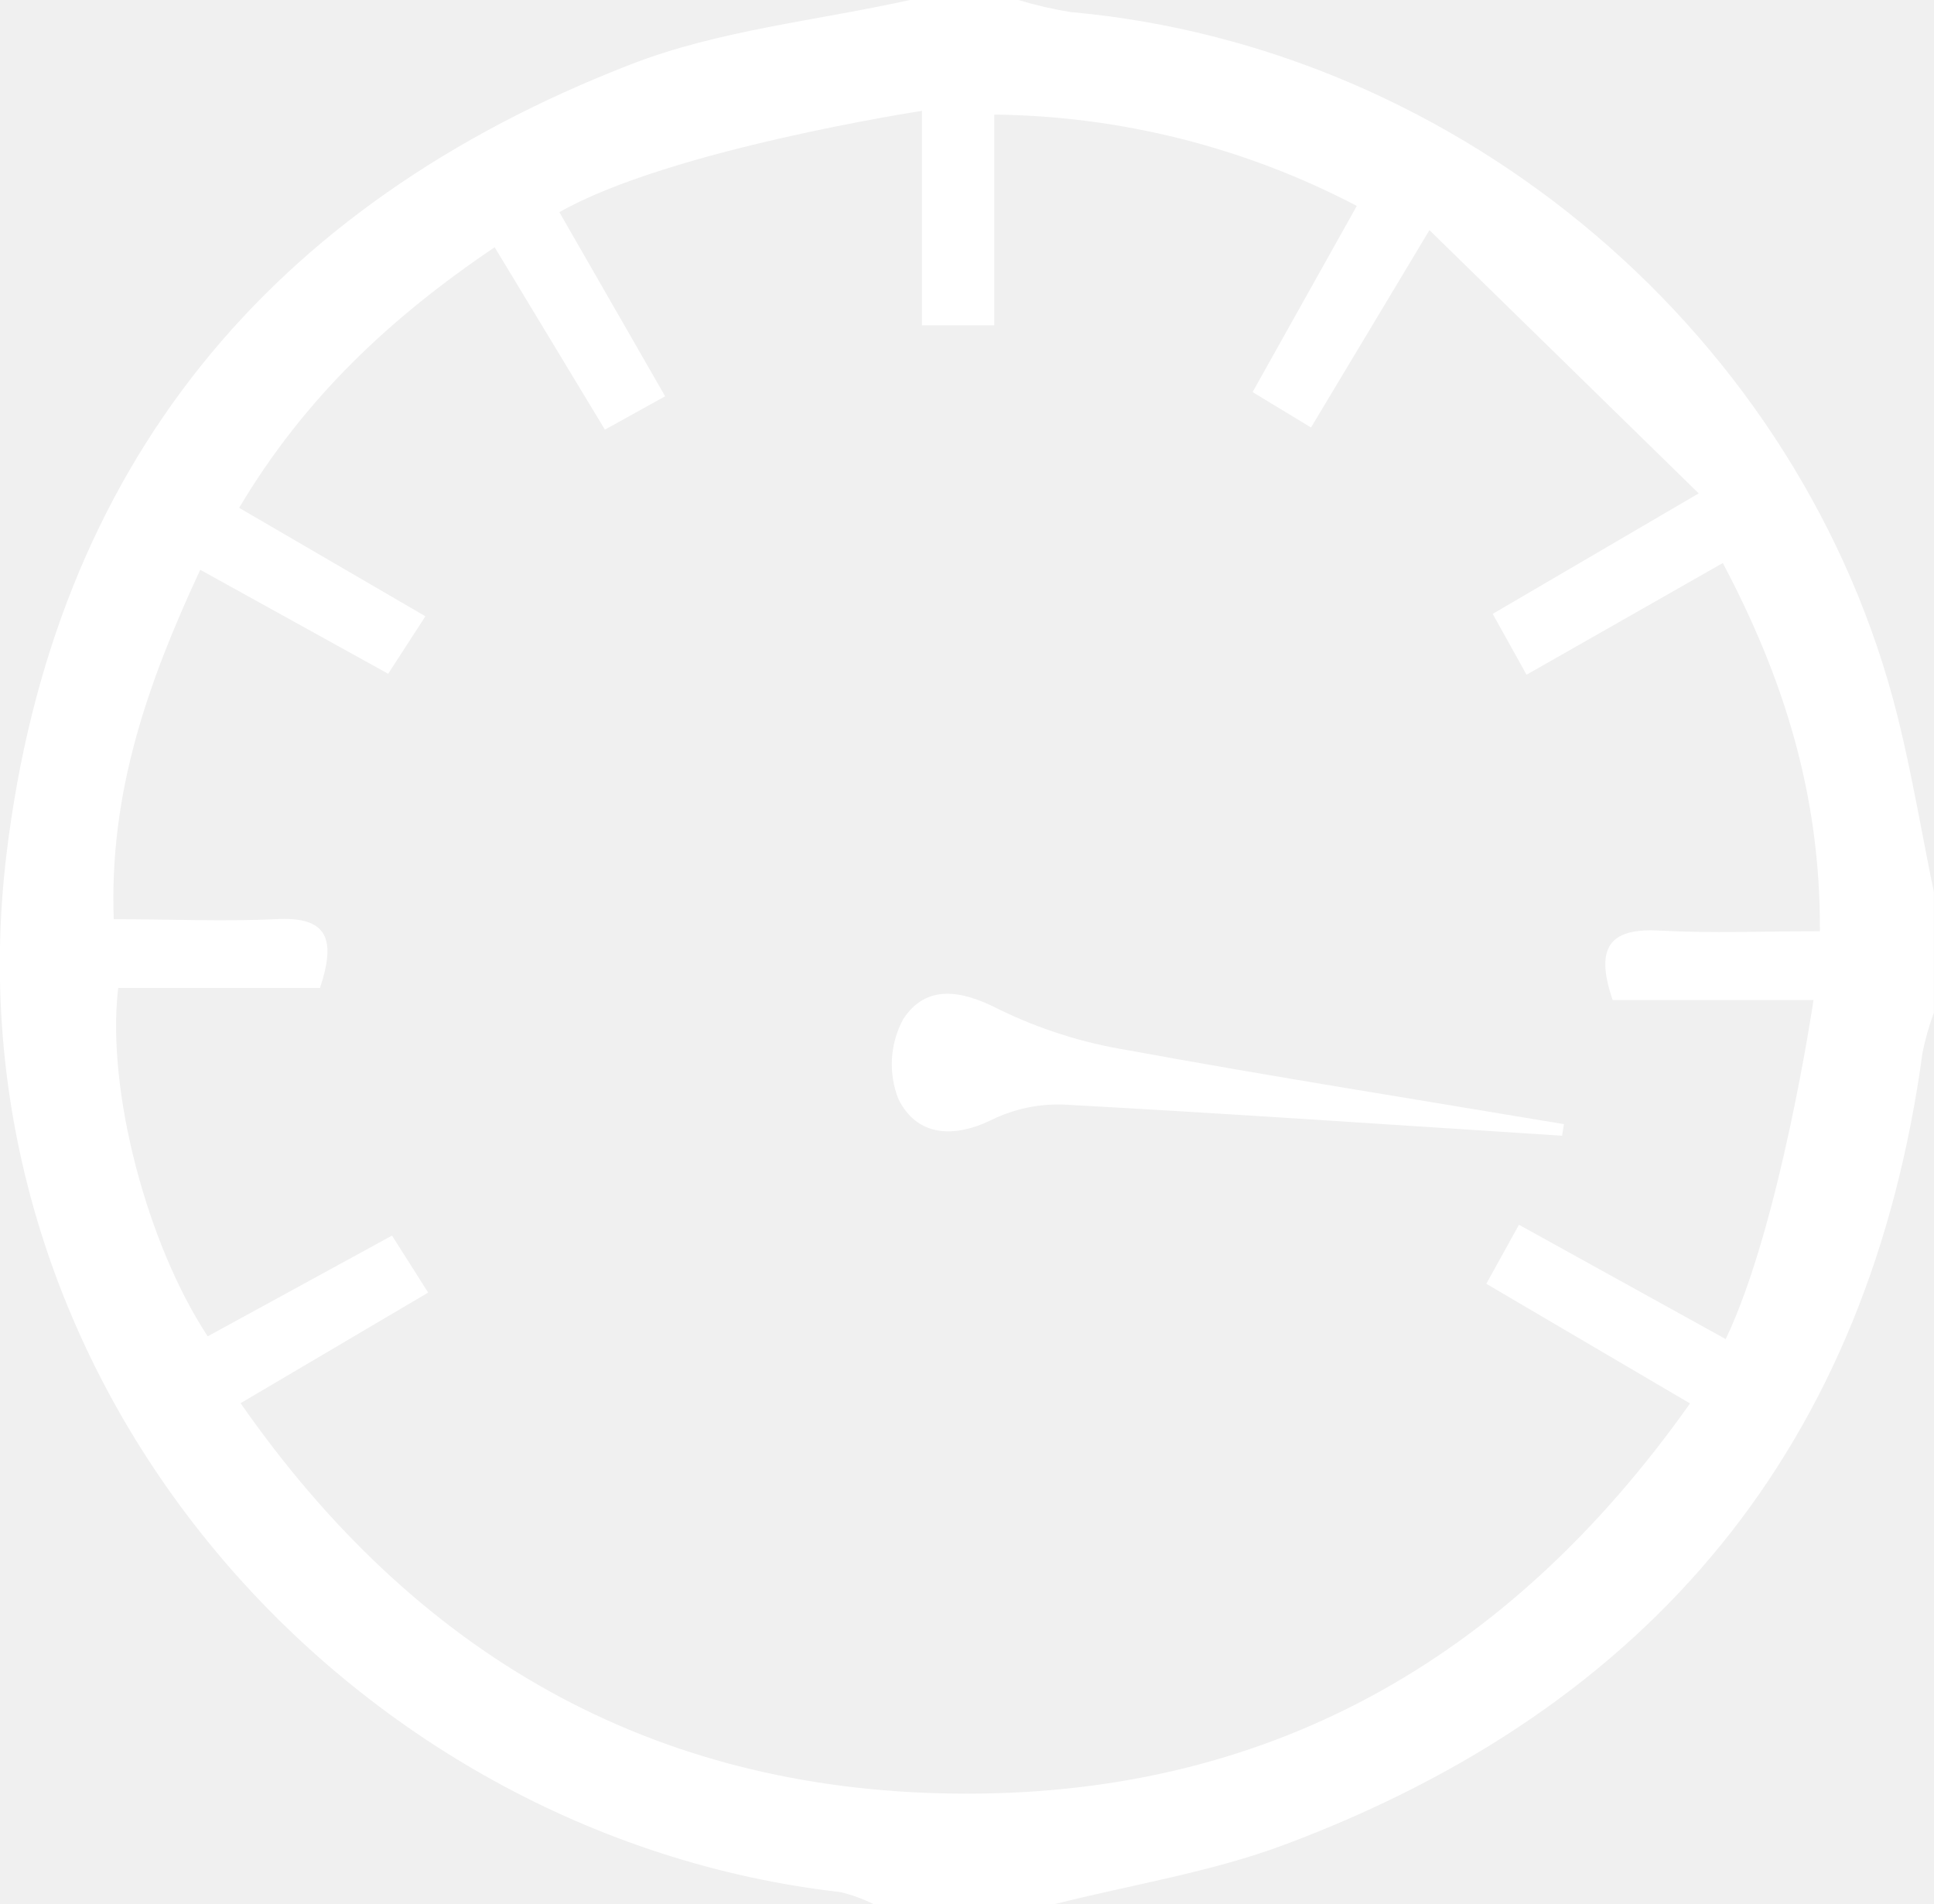
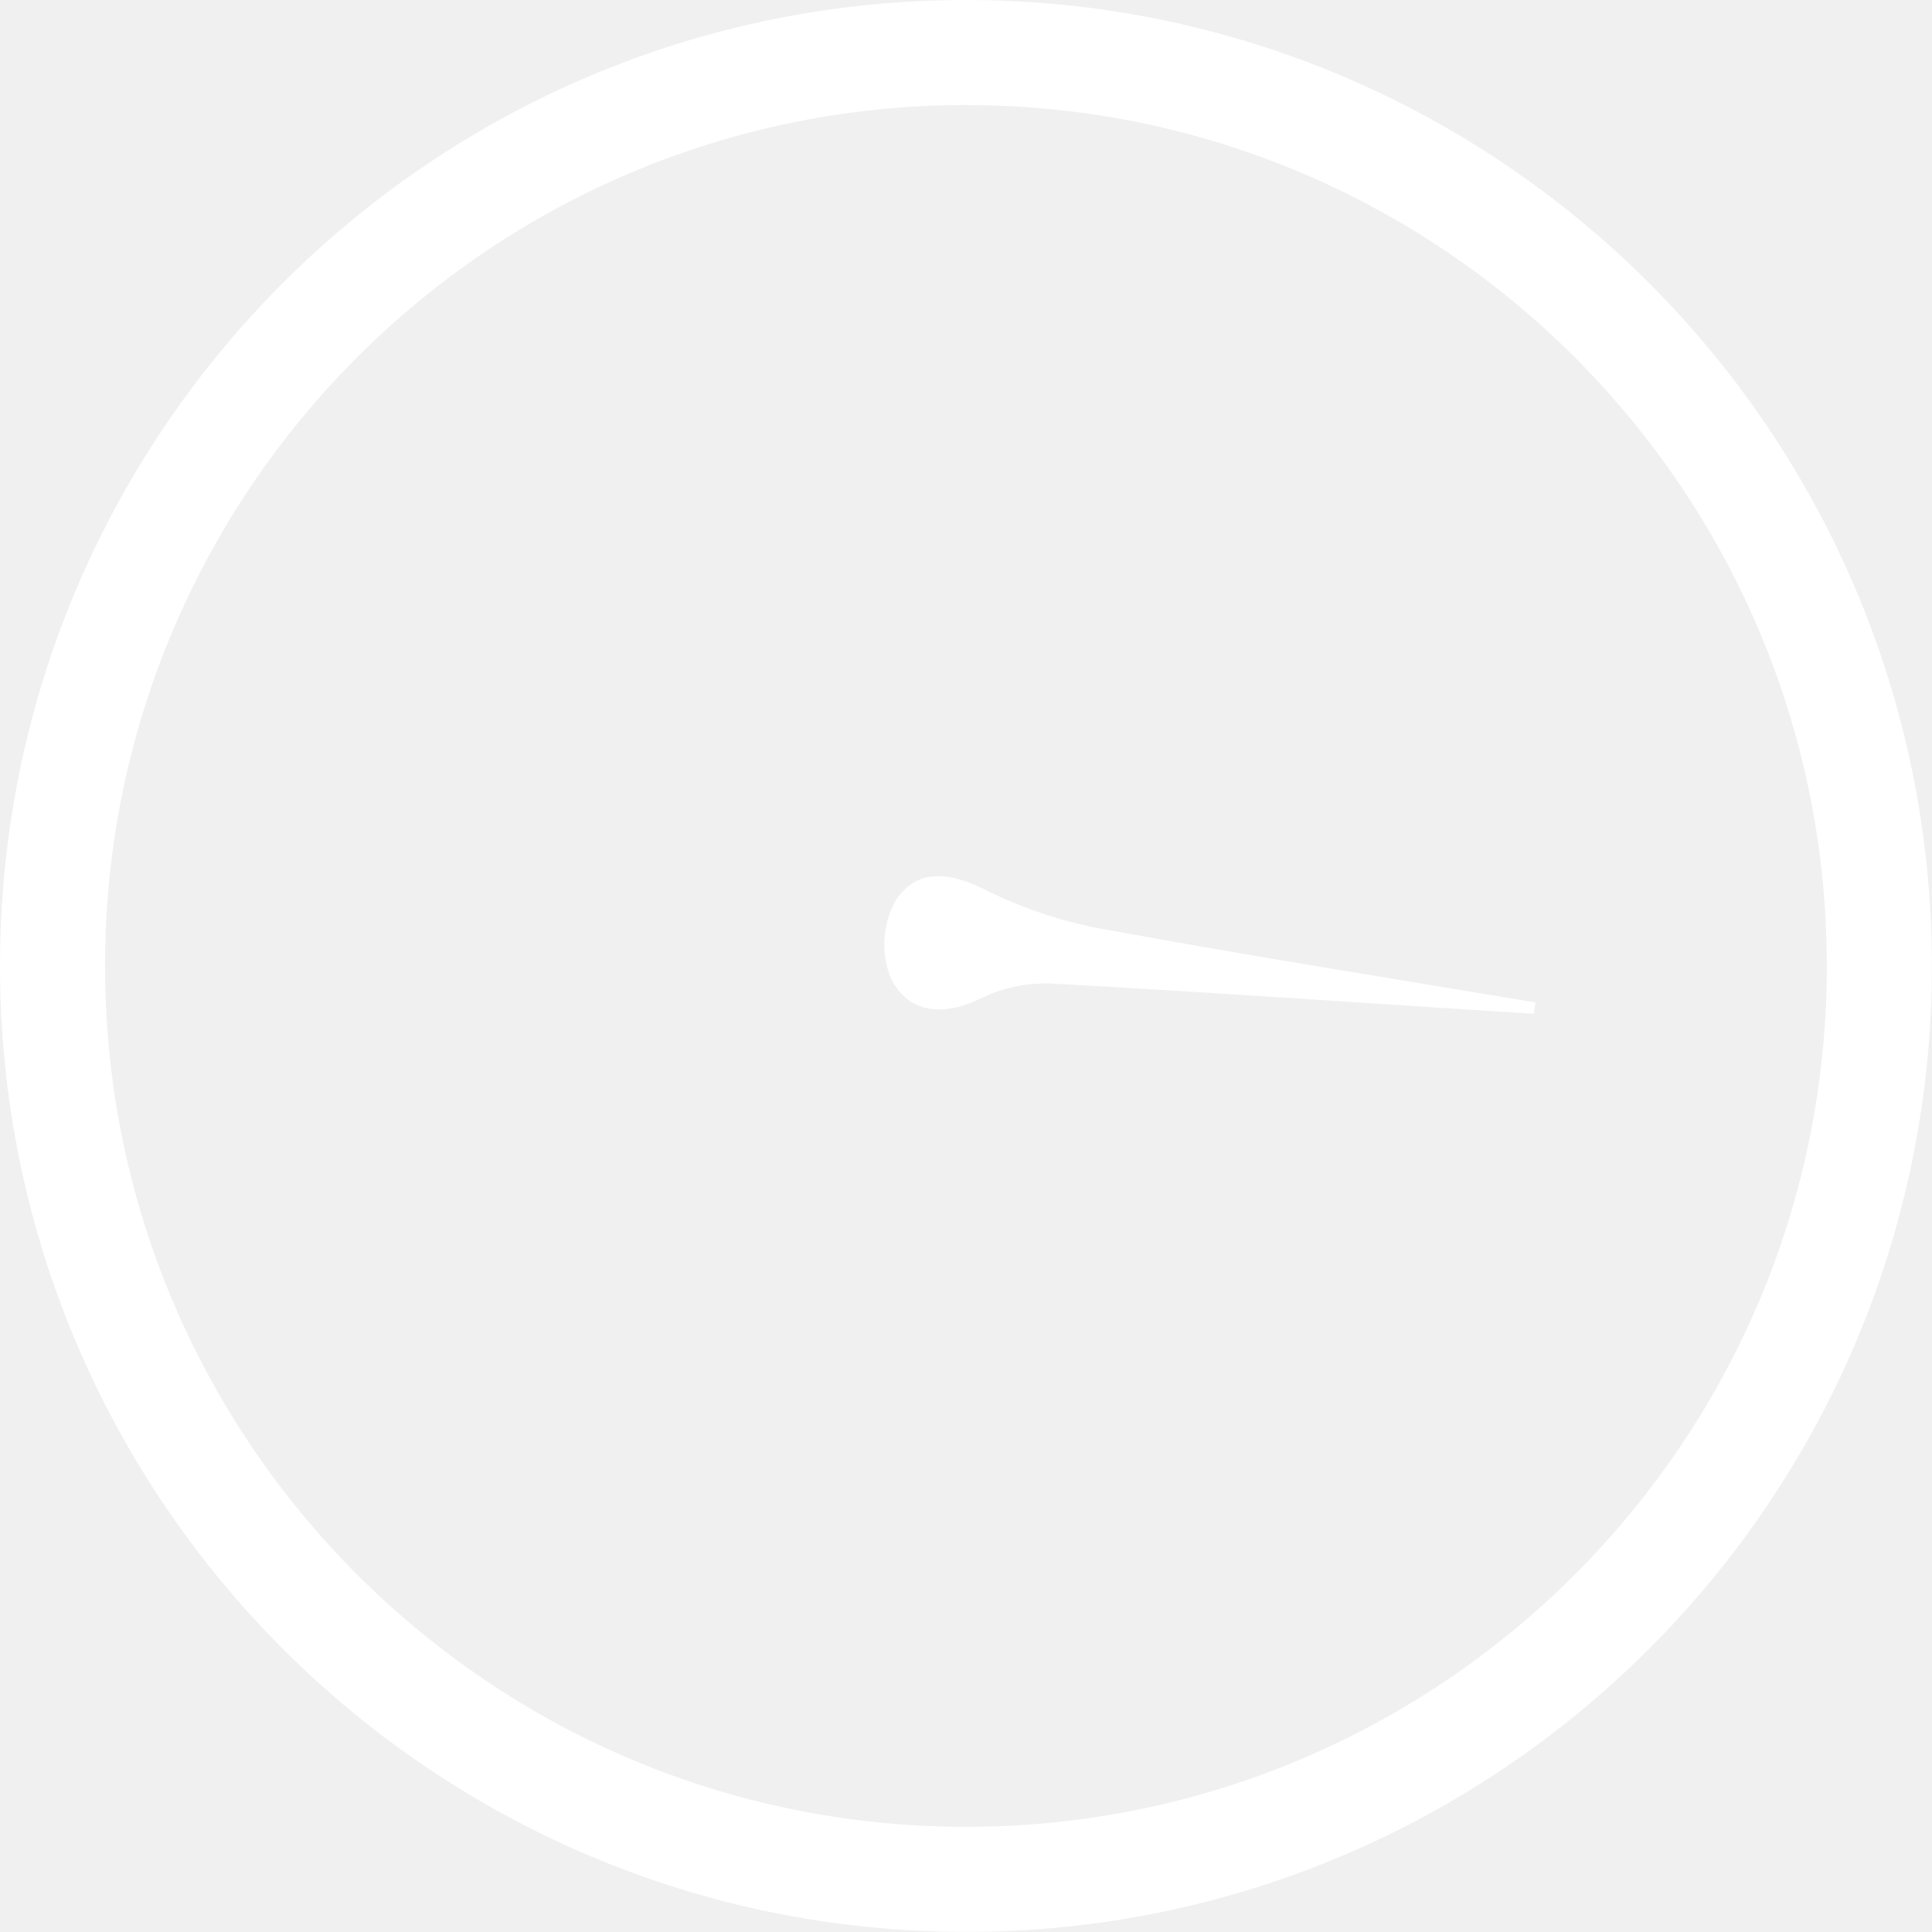
- <svg xmlns="http://www.w3.org/2000/svg" id="Camada_1" data-name="Camada 1" viewBox="0 0 160.53 158">
+ <svg xmlns="http://www.w3.org/2000/svg" viewBox="0 0 165.51 165.51">
  <defs>
-     <style>.cls-1{fill:#fff;}</style>
+     <style>.cls-1{fill:#fff;}.cls-2{fill:none;stroke:#fff;stroke-miterlimit:10;stroke-width:9px;}</style>
  </defs>
-   <path class="cls-1" d="M-131,254h9a32.89,32.89,0,0,0,4.33,1c32.54,2.92,60.79,26.94,68.66,58.51,1.19,4.8,2,9.69,3,14.53v10a23,23,0,0,0-.94,3.31c-4.42,32.57-22.4,54.3-52.92,65.74-6.14,2.3-12.75,3.33-19.14,4.95h-15a13.28,13.28,0,0,0-2.75-1c-40.85-4.66-74.54-42.27-69.23-86.16,3.9-32.27,21.85-53.91,51.8-65.53C-146.86,256.5-138.75,255.72-131,254Zm50.55,101.65,17.16,9.49C-58.76,355.69-56,337-56,337H-72.67c-1.6-4.64,0-6,4-5.76,4.26.23,8.54.05,13.2.05.06-11.3-3-21-8.06-30.56L-79.82,310l-2.81-5.05,17.1-10-22.35-21.85-9.83,16.38-4.85-2.94,8.65-15.45A66.42,66.42,0,0,0-124,263.51V281h-6V263.2s-20.95,3.2-30.1,8.41l8.78,15.28-5,2.77-9.15-15.14c-8.67,5.85-15.8,12.53-21.21,21.63l15.46,9-3.09,4.77-15.6-8.63c-4.4,9.46-7.56,18.51-7.18,29,4.78,0,9.09.2,13.37,0,4.51-.28,5.06,1.75,3.75,5.71h-16.75c-1,8.46,2.4,21.28,7.43,28.91l15.3-8.36,3,4.73-15.57,9.18c14.56,20.89,34.09,32.06,59.1,32.4,25.84.36,46-10.89,61.21-32.38l-16.91-9.93Z" transform="translate(206.53 -254)" />
-   <path class="cls-1" d="M-76.87,348.26c-13.76-.88-27.53-1.83-41.3-2.58a12.54,12.54,0,0,0-6,1.24c-3.23,1.59-6.23,1.38-7.77-1.66a7.85,7.85,0,0,1,.39-6.69c1.88-2.86,4.76-2.44,7.91-.81A38.33,38.33,0,0,0-113,341.15c12.06,2.21,24.18,4.12,36.28,6.15Z" transform="translate(206.53 -254)" />
+   <g id="Camada_2" data-name="Camada 2">
+     <g id="Camada_1-2" data-name="Camada 1">
+       <path class="cls-1" d="M131.4,86.84C117.64,86,103.87,85,90.1,84.26a12.53,12.53,0,0,0-6,1.24c-3.23,1.59-6.23,1.38-7.77-1.66a7.81,7.81,0,0,1,.39-6.69c1.88-2.86,4.76-2.44,7.91-.81a38.2,38.2,0,0,0,10.64,3.39c12.06,2.21,24.18,4.12,36.28,6.15Z" />
+       <circle class="cls-2" cx="82.75" cy="82.75" r="78.25" />
+     </g>
+   </g>
</svg>
